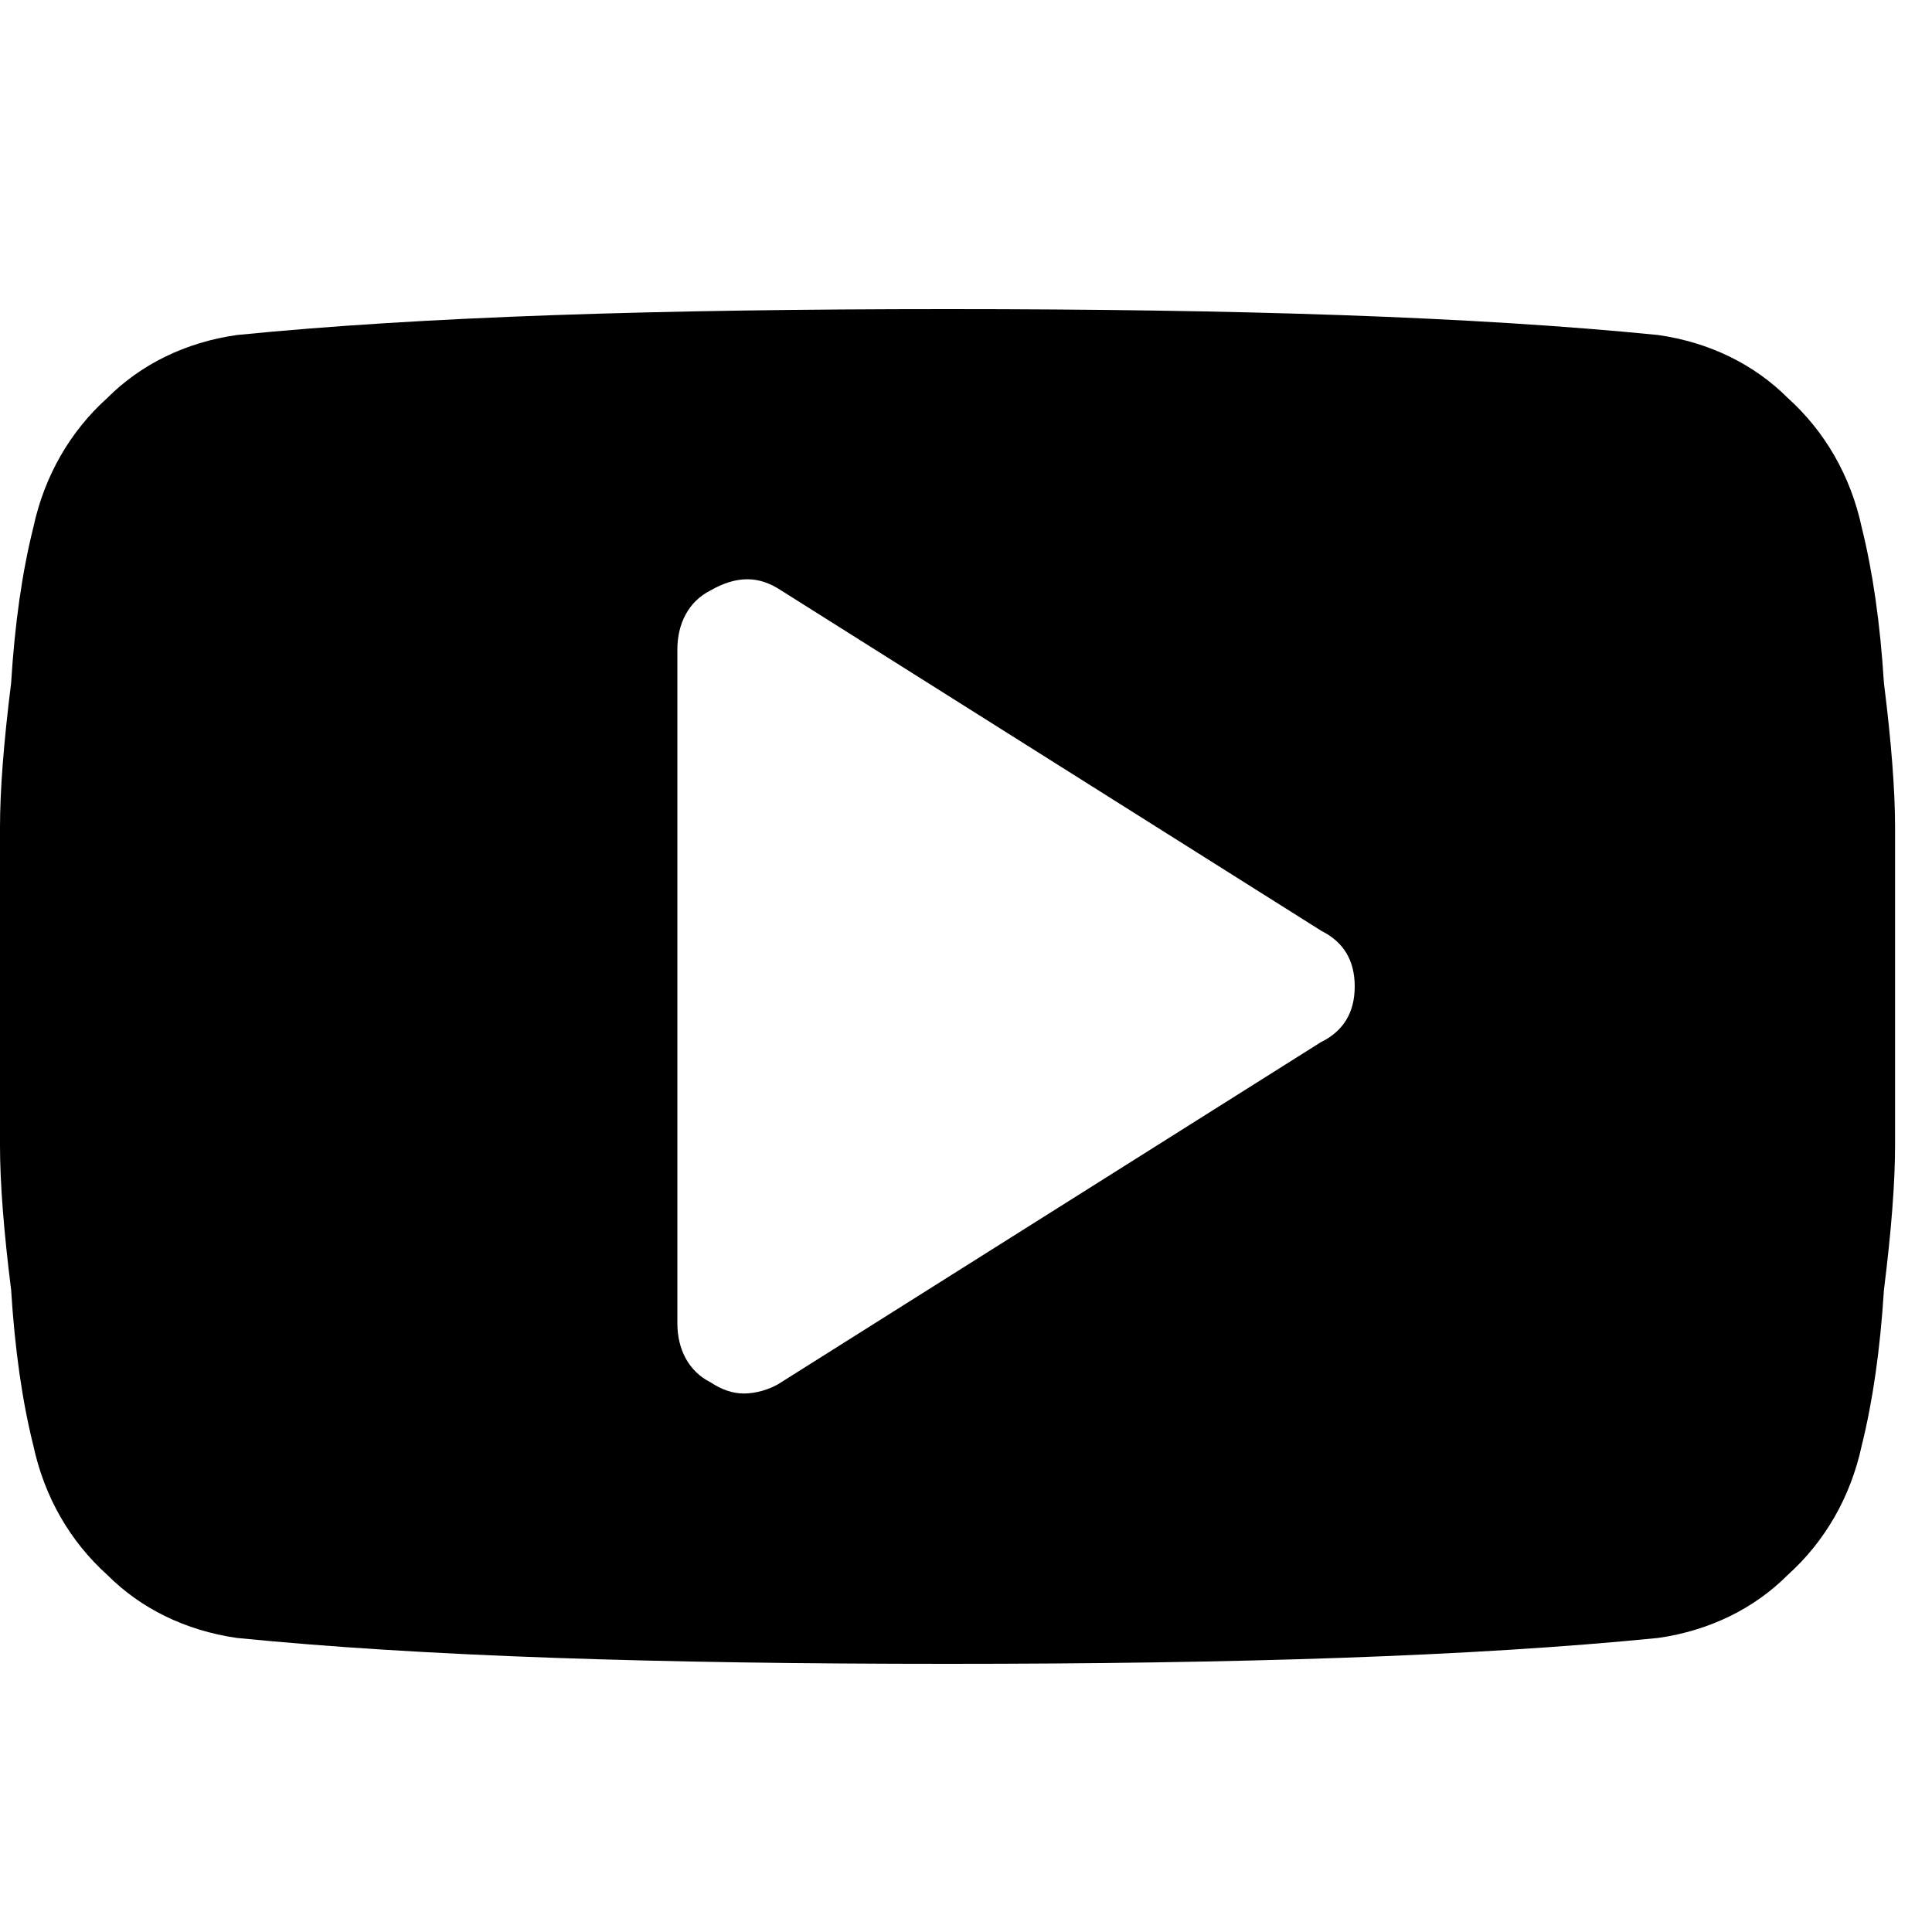
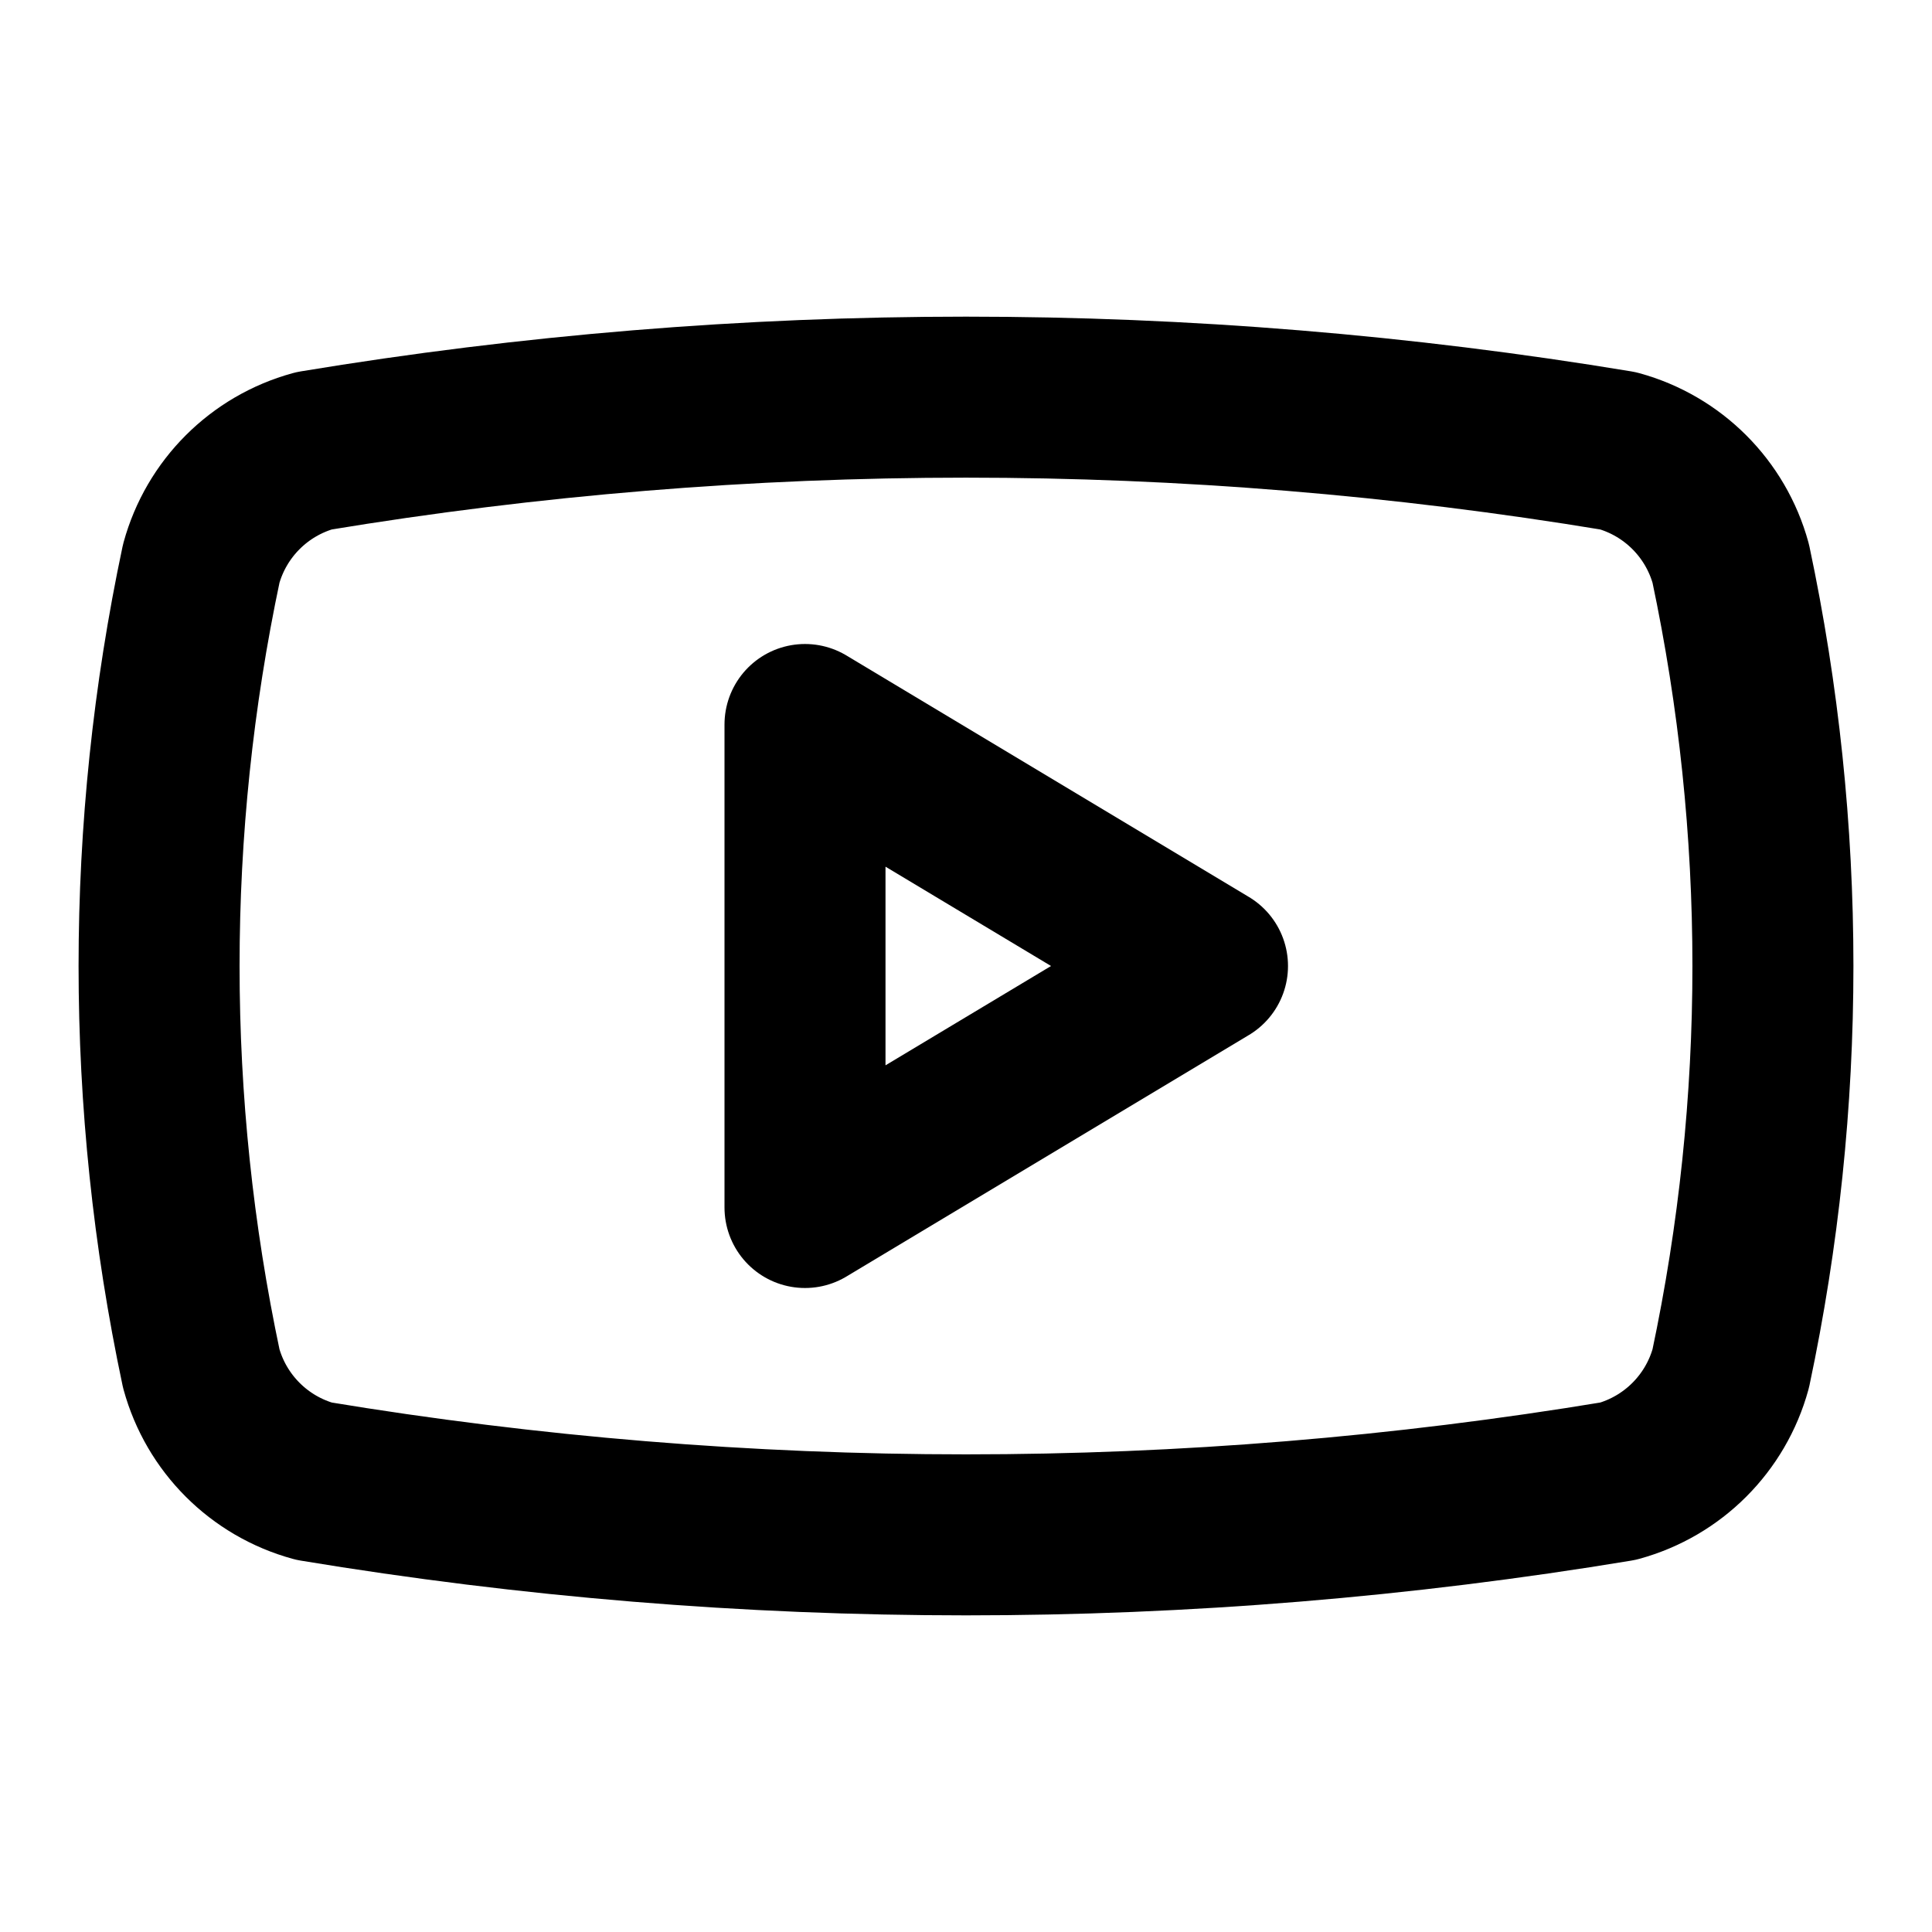
- <svg xmlns="http://www.w3.org/2000/svg" viewBox="0 0 25 25" id="youtube">
-   <path d="M17.098,13.483 C17.386,13.339 17.53,13.1 17.53,12.764 C17.53,12.428 17.386,12.189 17.098,12.045 C17.098,12.045 17.098,12.045 17.098,12.045 C17.098,12.045 10.106,7.639 10.106,7.639 C9.819,7.448 9.531,7.448 9.196,7.639 C9.196,7.639 9.196,7.639 9.196,7.639 C8.909,7.783 8.765,8.07 8.765,8.405 C8.765,8.405 8.765,8.405 8.765,8.405 C8.765,8.405 8.765,17.122 8.765,17.122 C8.765,17.457 8.909,17.745 9.196,17.888 C9.196,17.888 9.196,17.888 9.196,17.888 C9.34,17.984 9.484,18.032 9.627,18.032 C9.627,18.032 9.627,18.032 9.627,18.032 C9.771,18.032 9.963,17.984 10.106,17.888 C10.106,17.888 10.106,17.888 10.106,17.888 C10.106,17.888 17.098,13.482 17.098,13.482 L17.098,13.483 Z M24.522,10.705 C24.522,10.705 24.522,12.765 24.522,12.765 C24.522,12.765 24.522,14.824 24.522,14.824 C24.522,15.303 24.474,15.926 24.378,16.692 C24.378,16.692 24.378,16.692 24.378,16.692 C24.33,17.459 24.234,18.129 24.091,18.704 C24.091,18.704 24.091,18.704 24.091,18.704 C23.947,19.374 23.612,19.949 23.133,20.38 C23.133,20.38 23.133,20.38 23.133,20.38 C22.702,20.812 22.127,21.099 21.456,21.195 C21.456,21.195 21.456,21.195 21.456,21.195 C19.062,21.434 15.996,21.53 12.261,21.53 C8.526,21.53 5.46,21.434 3.066,21.195 C3.066,21.195 3.066,21.195 3.066,21.195 C2.395,21.098 1.82,20.812 1.389,20.38 C1.389,20.38 1.389,20.38 1.389,20.38 C0.91,19.949 0.575,19.375 0.431,18.704 C0.431,18.704 0.431,18.704 0.431,18.704 C0.287,18.129 0.192,17.459 0.144,16.692 C0.144,16.692 0.144,16.692 0.144,16.692 C0.048,15.926 0,15.303 0,14.824 C0,14.824 0,14.824 0,14.824 C0,14.824 0,12.765 0,12.765 C0,12.765 0,10.705 0,10.705 C0,10.227 0.048,9.604 0.144,8.838 C0.144,8.838 0.144,8.838 0.144,8.838 C0.191,8.071 0.287,7.401 0.431,6.826 C0.431,6.826 0.431,6.826 0.431,6.826 C0.575,6.155 0.91,5.58 1.389,5.149 C1.389,5.149 1.389,5.149 1.389,5.149 C1.82,4.718 2.395,4.43 3.066,4.335 C3.066,4.335 3.066,4.335 3.066,4.335 C5.46,4.096 8.526,4 12.261,4 C15.996,4 19.062,4.096 21.456,4.335 C21.456,4.335 21.456,4.335 21.456,4.335 C22.127,4.431 22.702,4.718 23.133,5.149 C23.133,5.149 23.133,5.149 23.133,5.149 C23.612,5.58 23.947,6.155 24.091,6.826 C24.091,6.826 24.091,6.826 24.091,6.826 C24.234,7.401 24.33,8.071 24.378,8.838 C24.378,8.838 24.378,8.838 24.378,8.838 C24.474,9.604 24.522,10.227 24.522,10.705 C24.522,10.705 24.522,10.705 24.522,10.705 Z" />
+ <svg xmlns="http://www.w3.org/2000/svg" width="24" height="24" viewBox="0 0 24 24" fill="none" stroke="currentColor" stroke-width="2" stroke-linecap="round" stroke-linejoin="round" class="lucide lucide-youtube-icon lucide-youtube">
+   <path d="M2.5 17a24.12 24.12 0 0 1 0-10 2 2 0 0 1 1.4-1.4 49.56 49.56 0 0 1 16.2 0A2 2 0 0 1 21.5 7a24.12 24.12 0 0 1 0 10 2 2 0 0 1-1.4 1.4 49.55 49.55 0 0 1-16.2 0A2 2 0 0 1 2.5 17" />
+   <path d="m10 15 5-3-5-3z" />
</svg>
